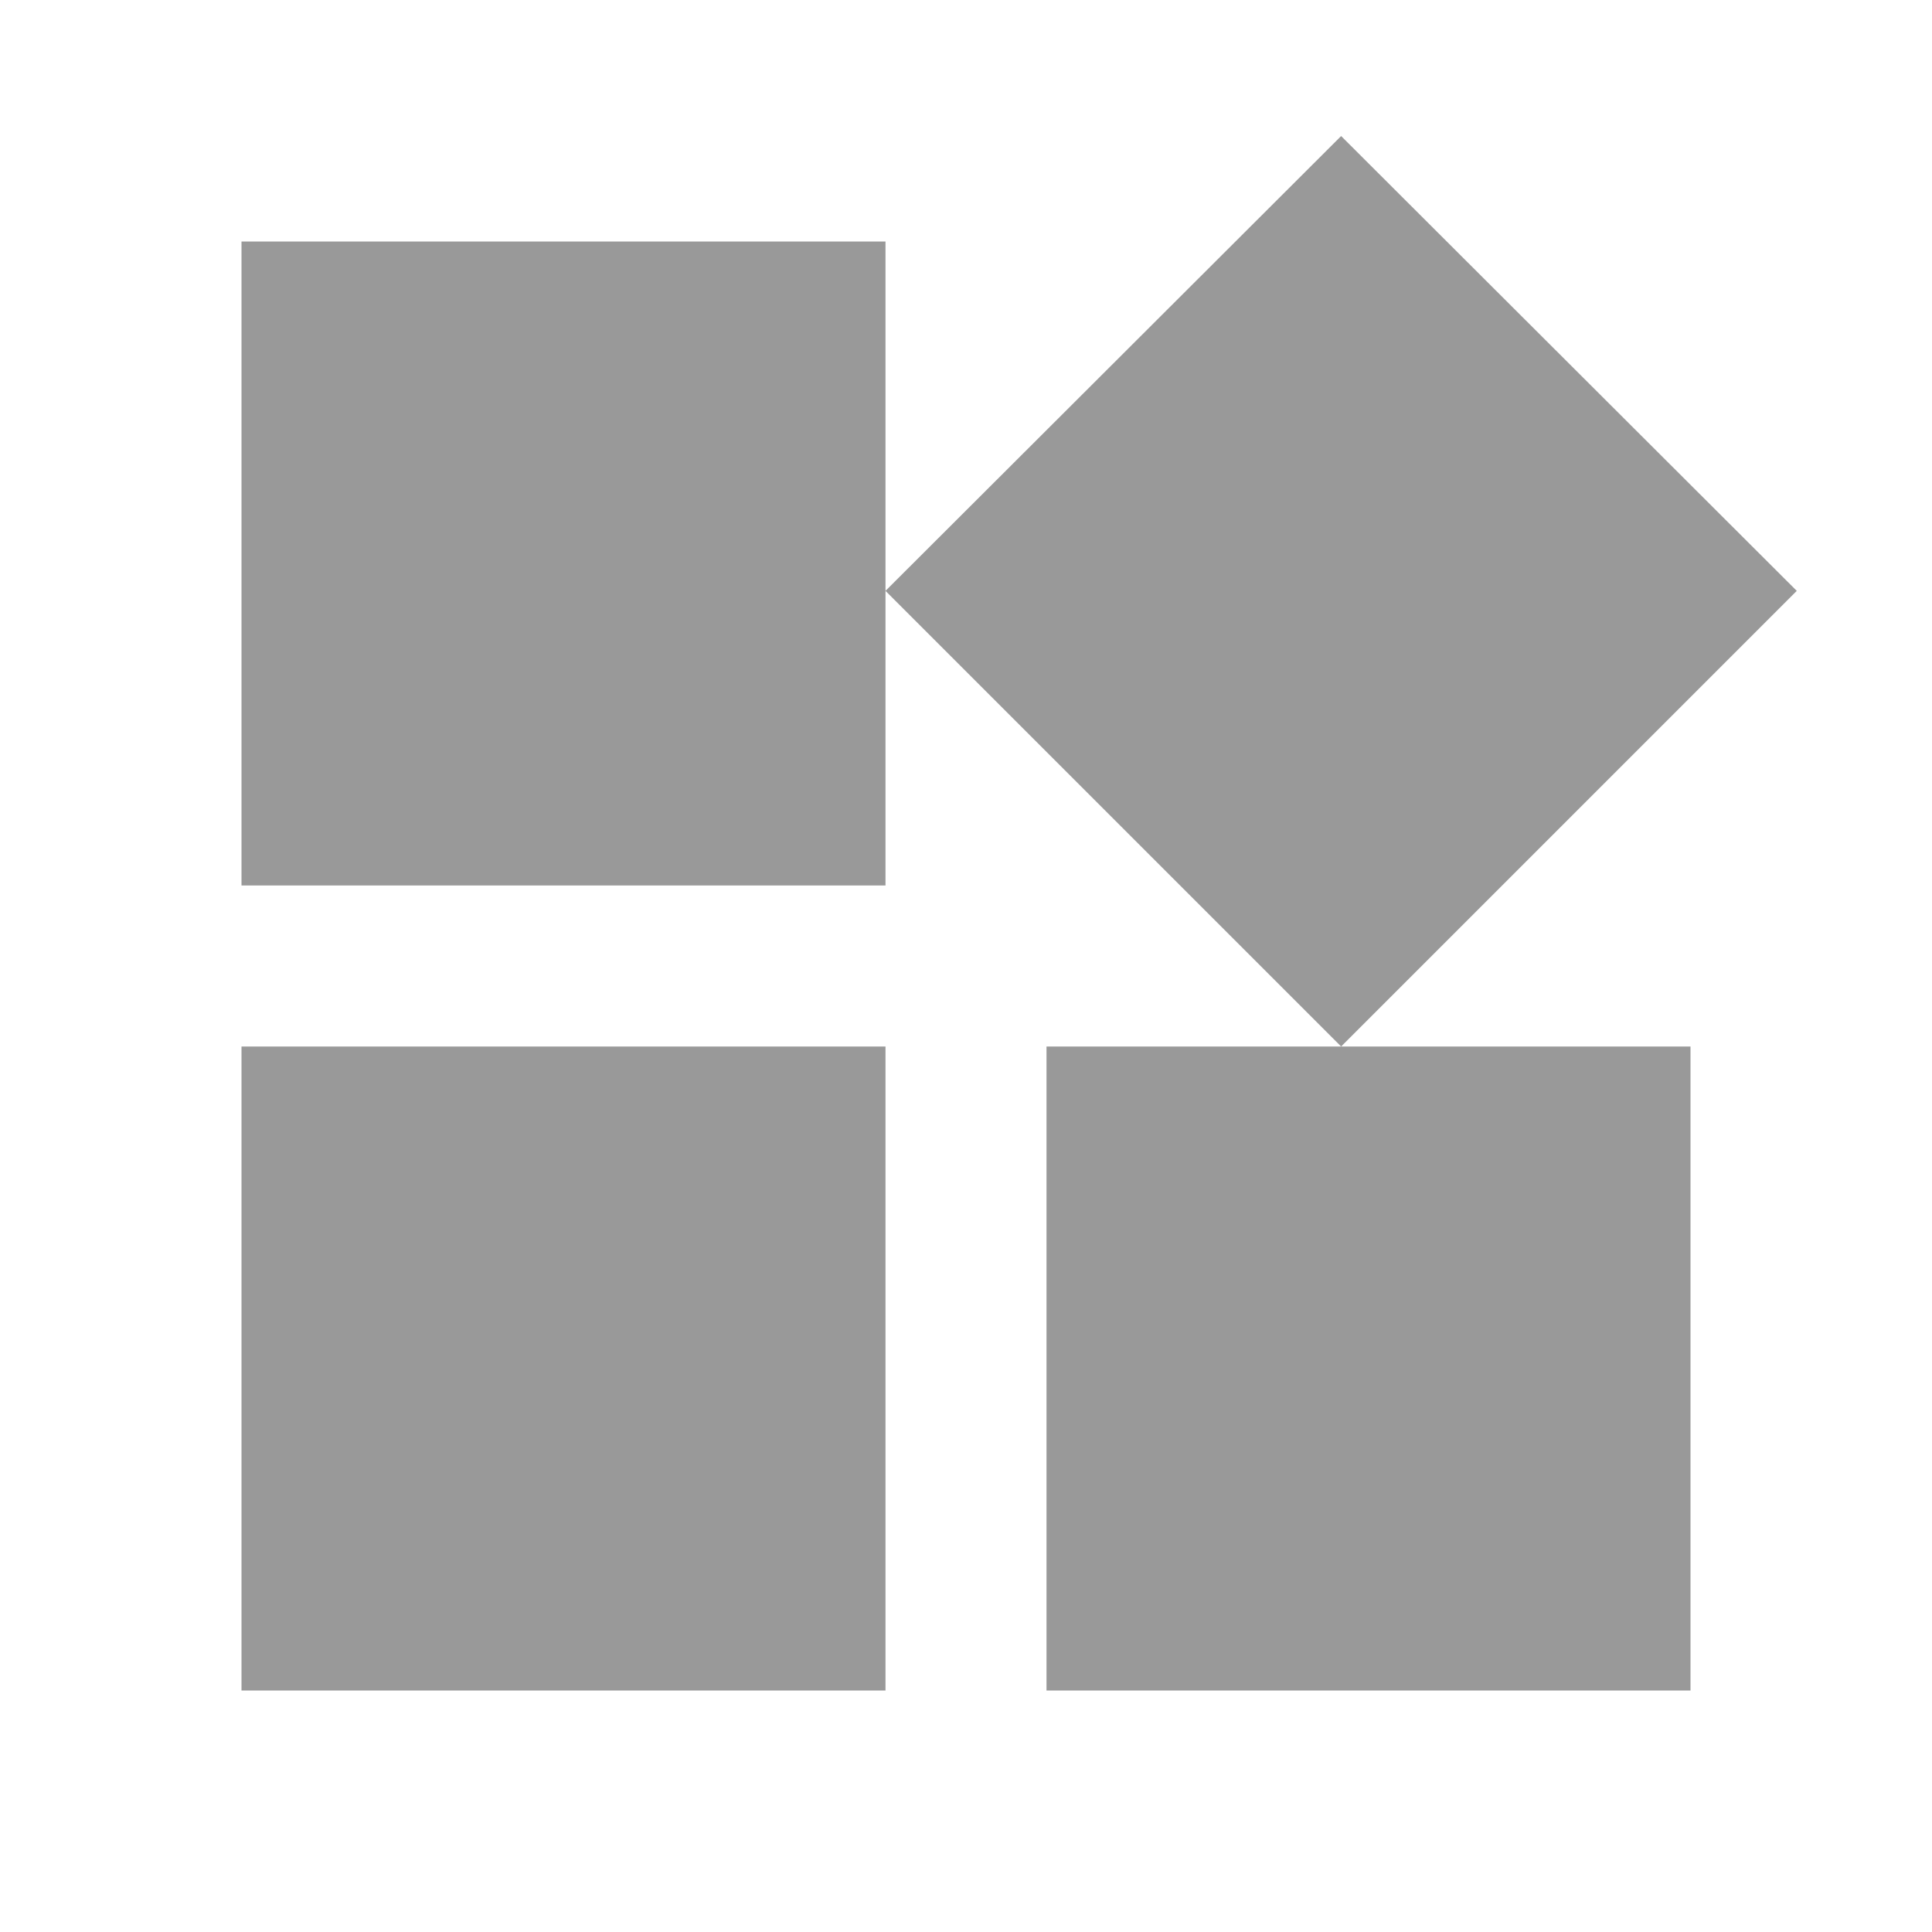
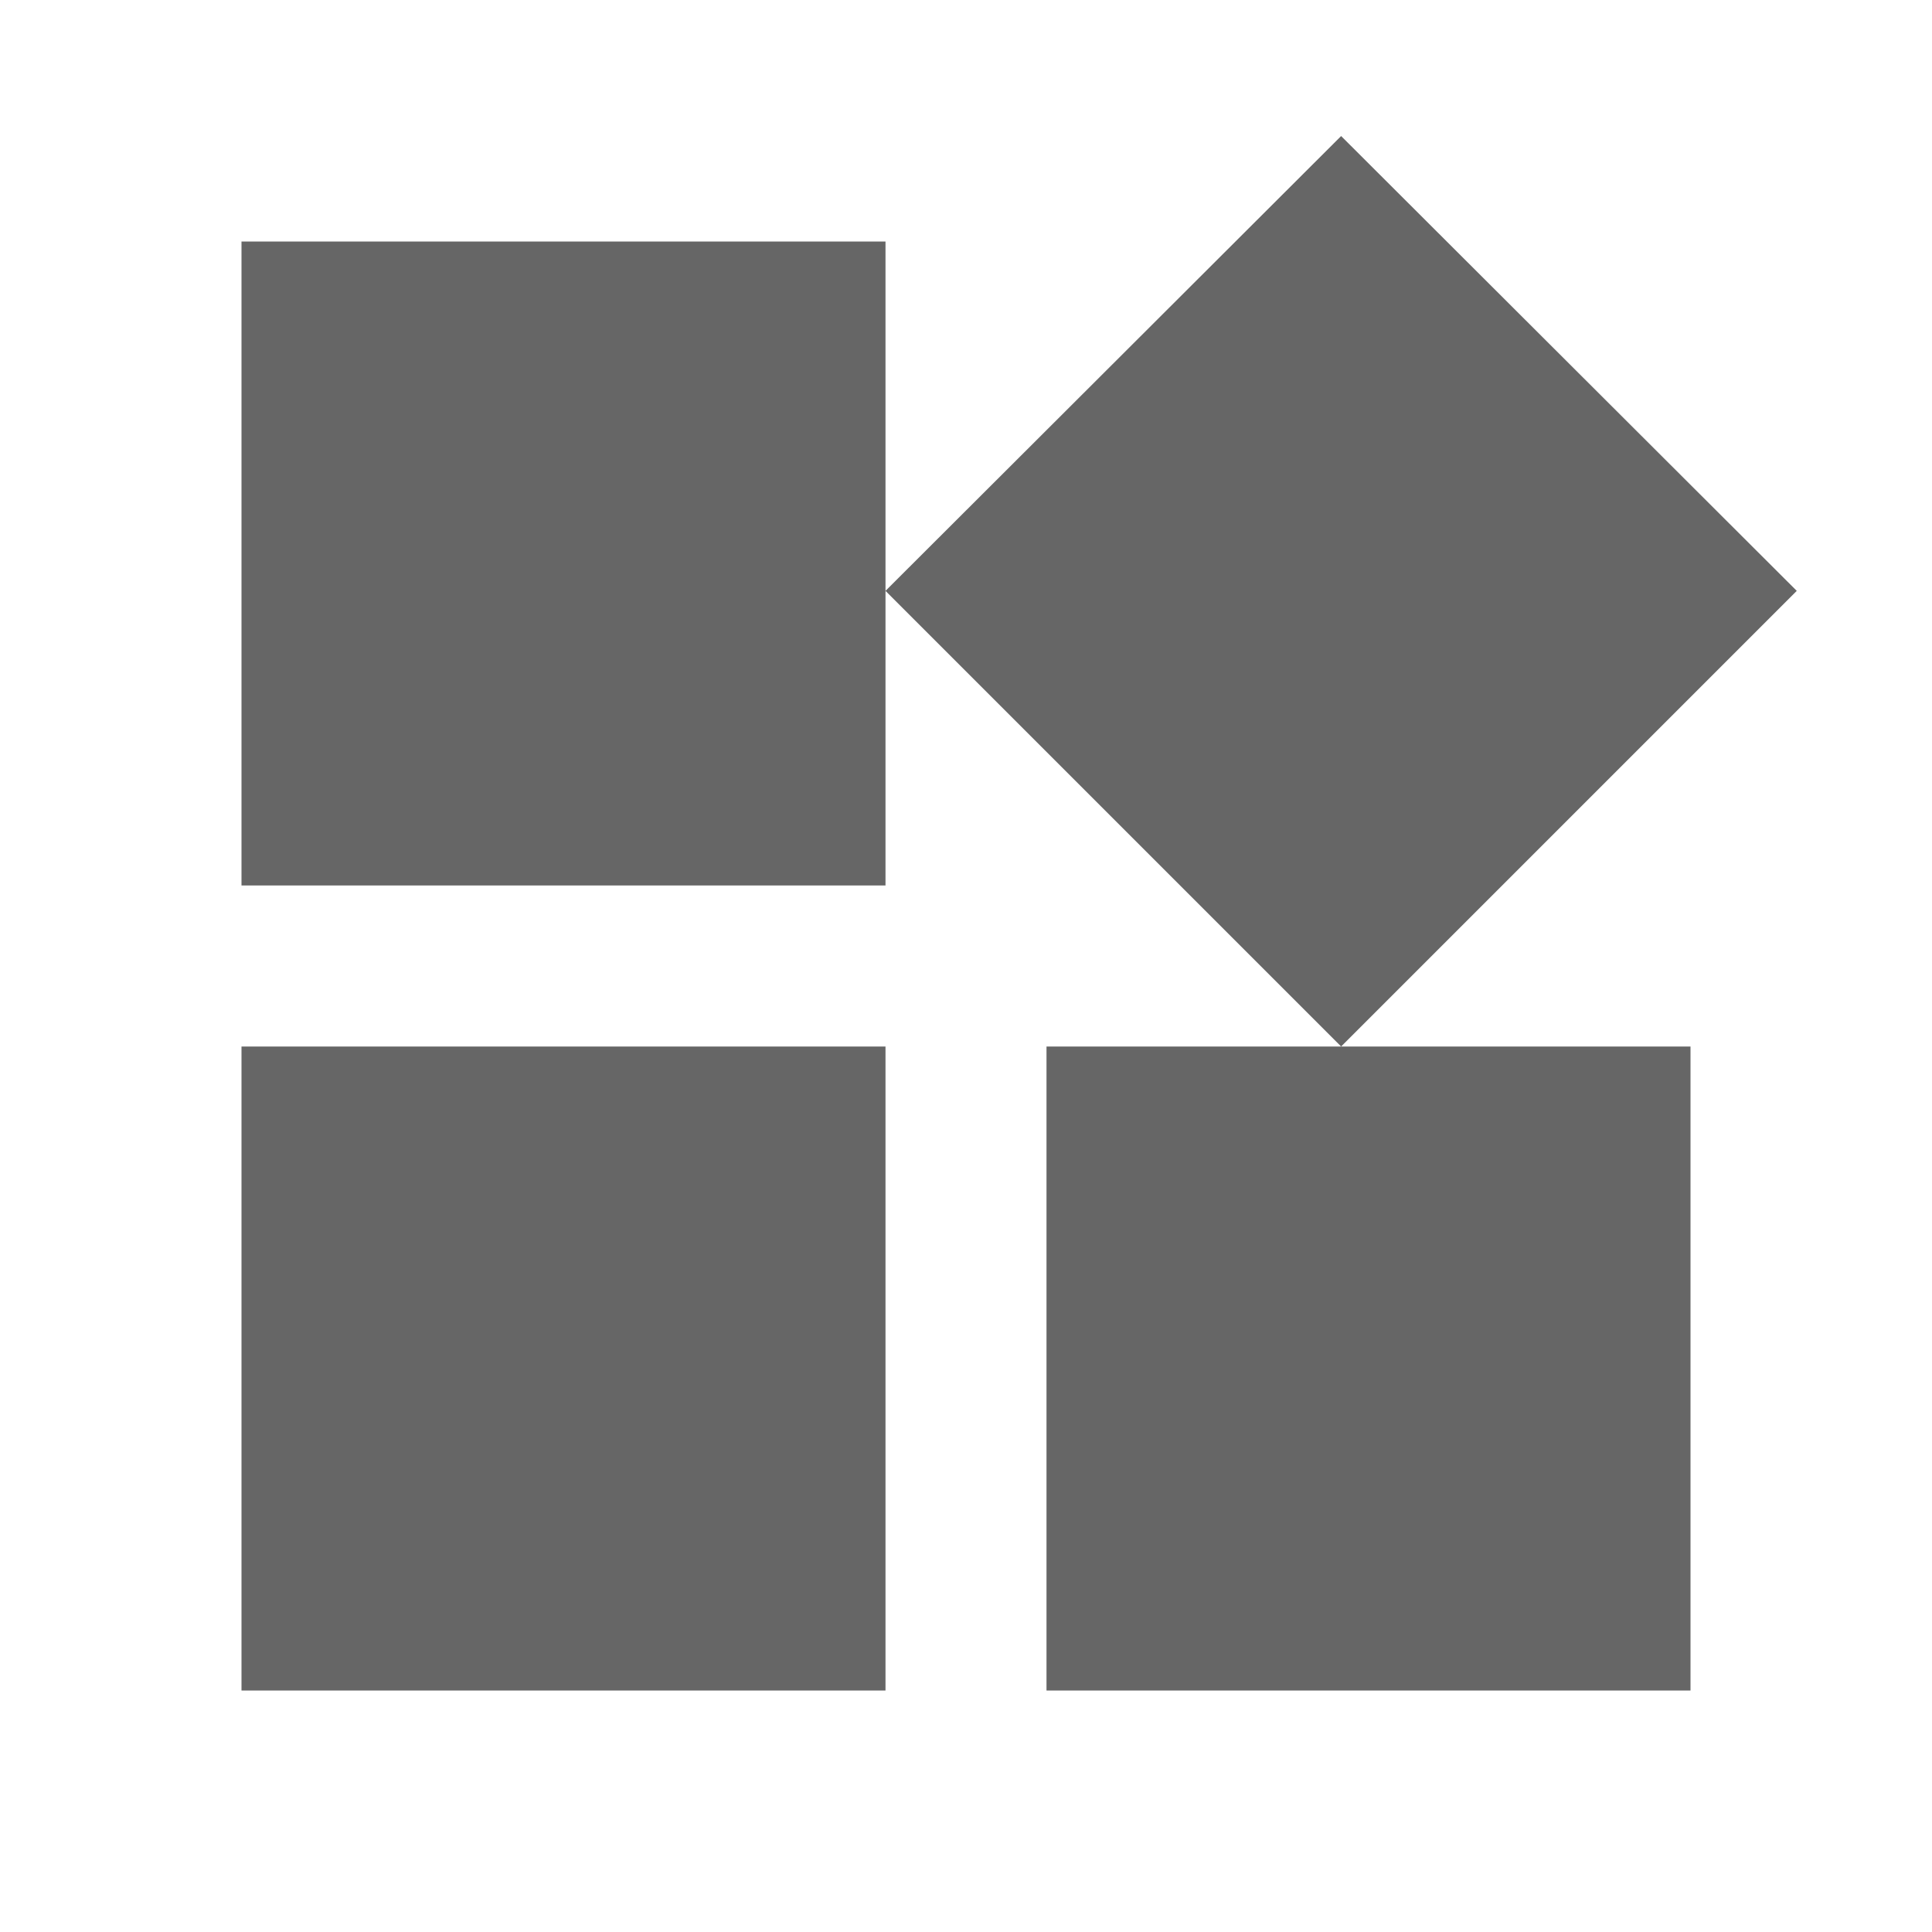
<svg xmlns="http://www.w3.org/2000/svg" width="24" height="24" viewBox="0 0 24 24">
-   <path fill="#999" d="M13 13v8h8v-8h-8zM3 21h8v-8H3v8zM3 3v8h8V3H3zm13.66-1.31L11 7.34 16.66 13l5.66-5.66-5.66-5.65z" />
+   <path fill="#666" d="M13 13v8h8v-8h-8zM3 21h8v-8H3v8zM3 3v8h8V3H3zm13.66-1.31L11 7.34 16.66 13l5.66-5.66-5.66-5.65z" />
</svg>
